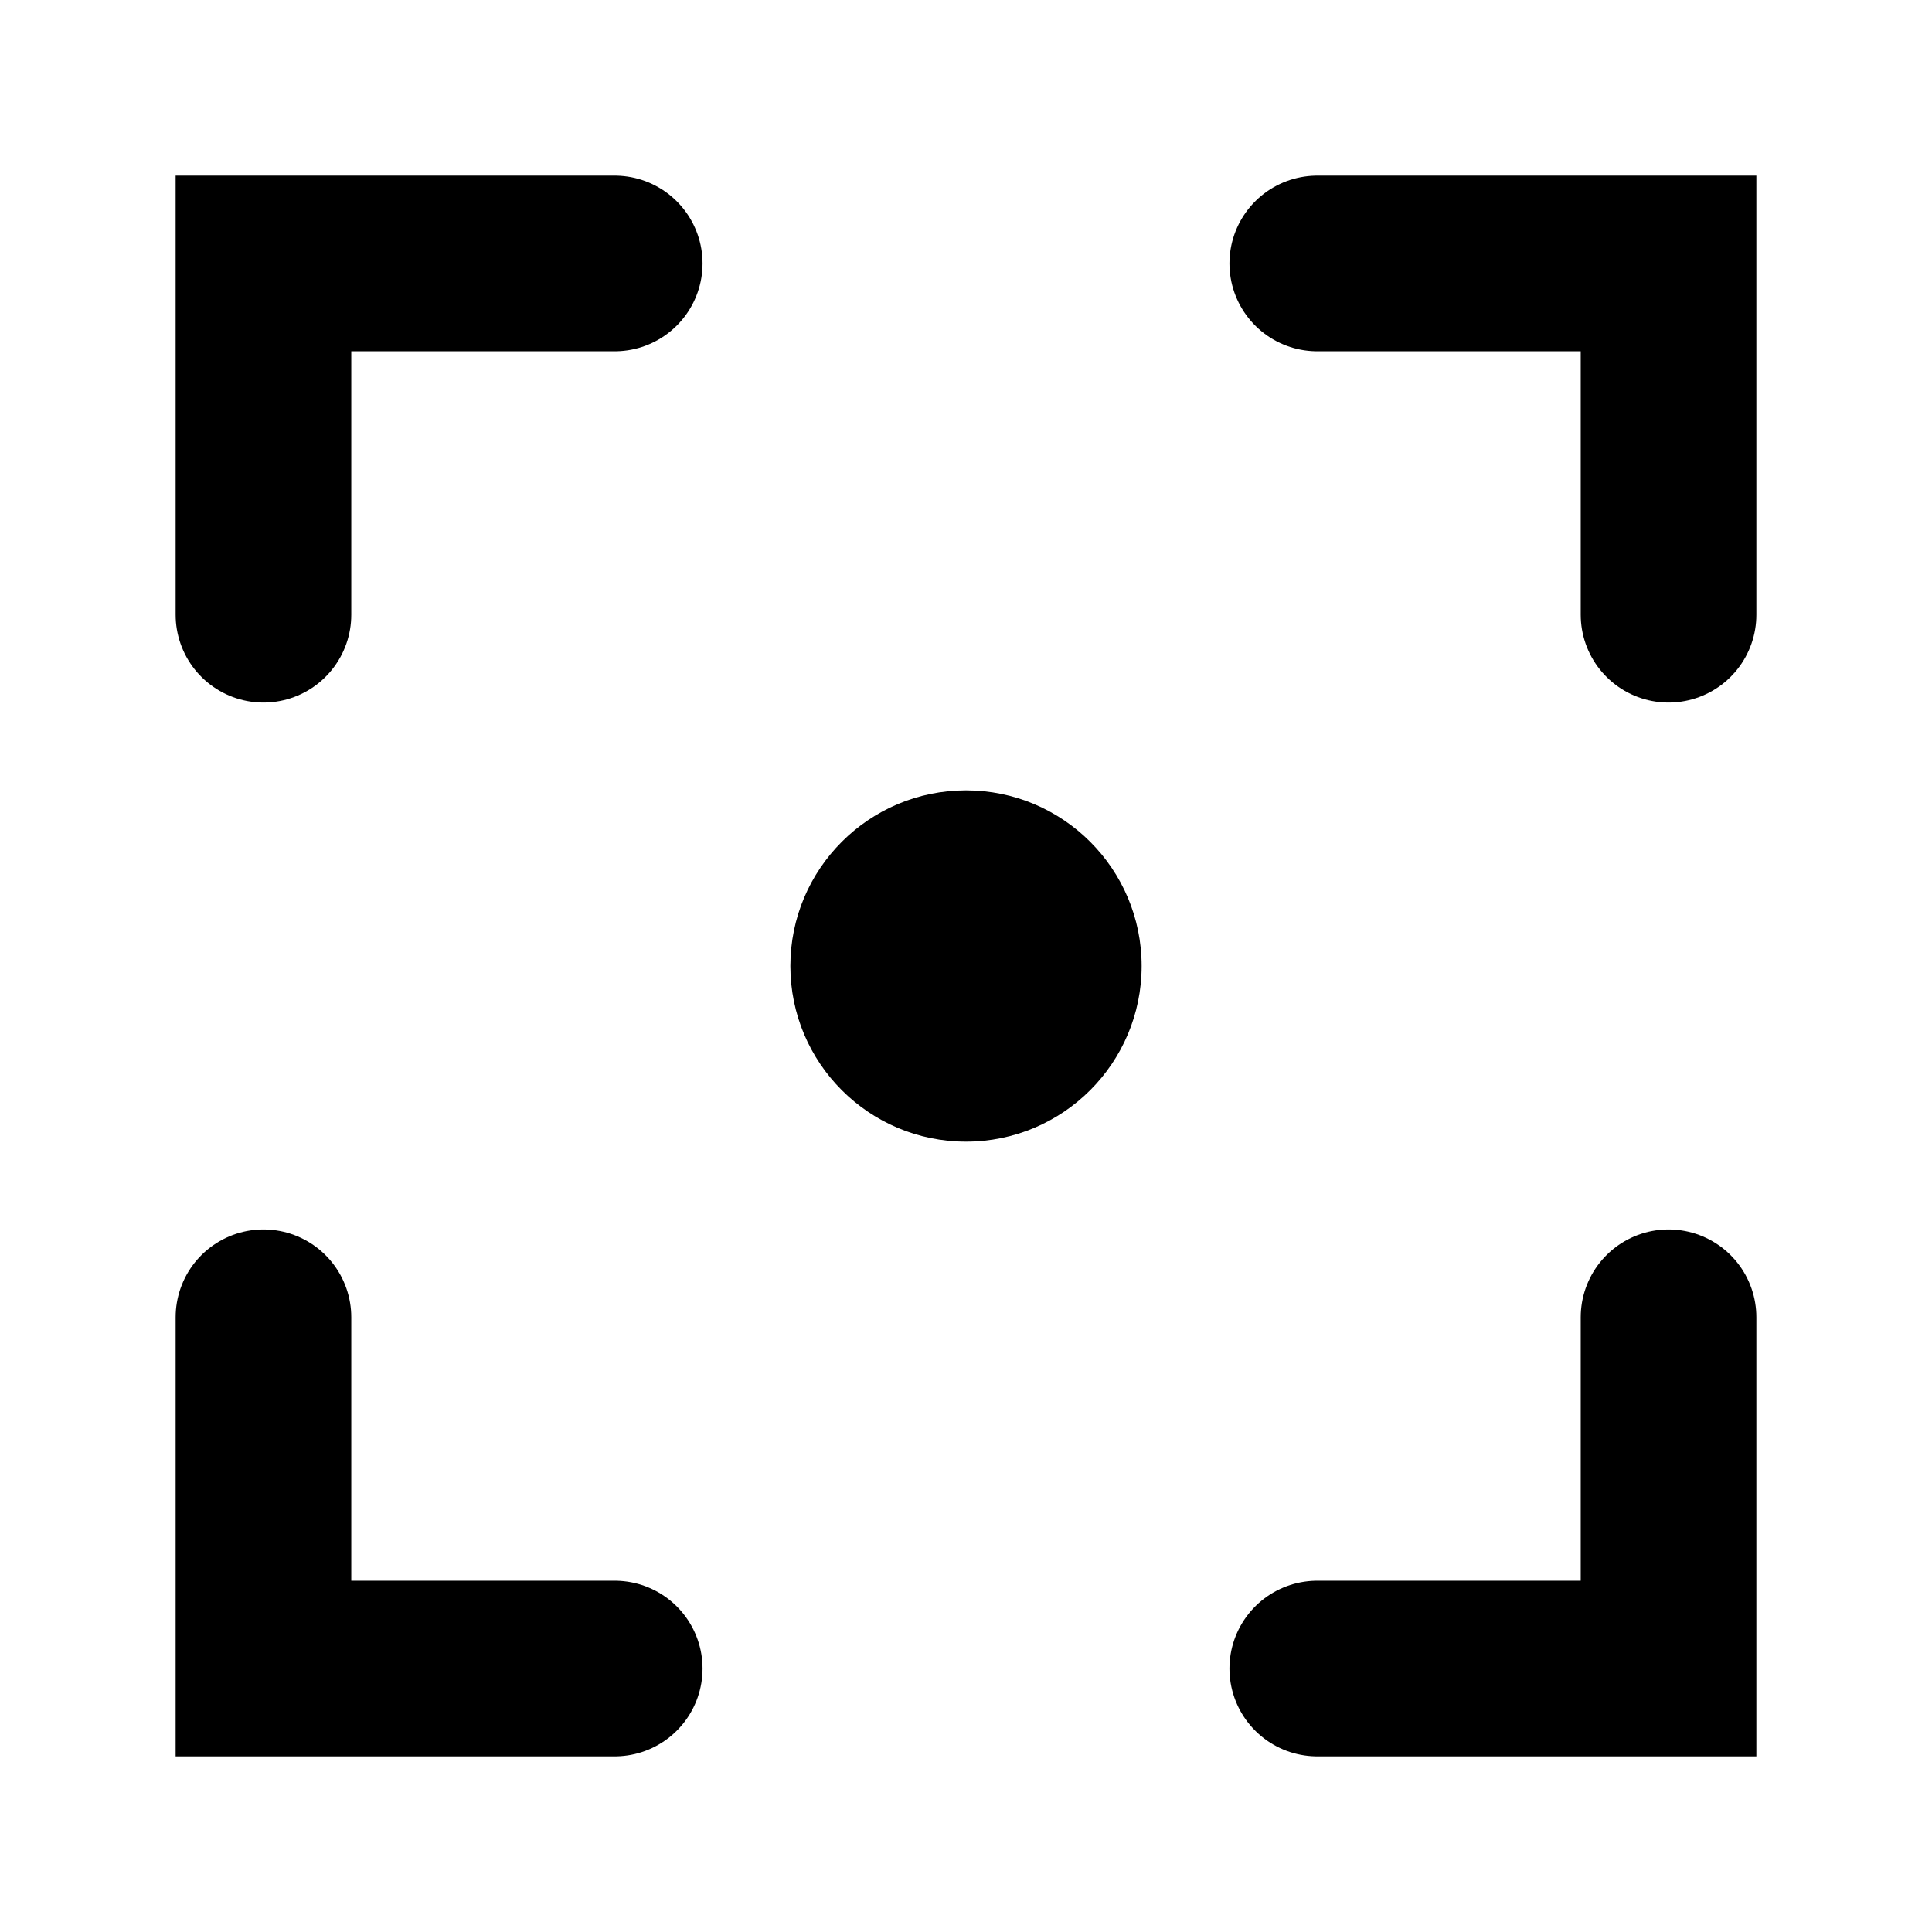
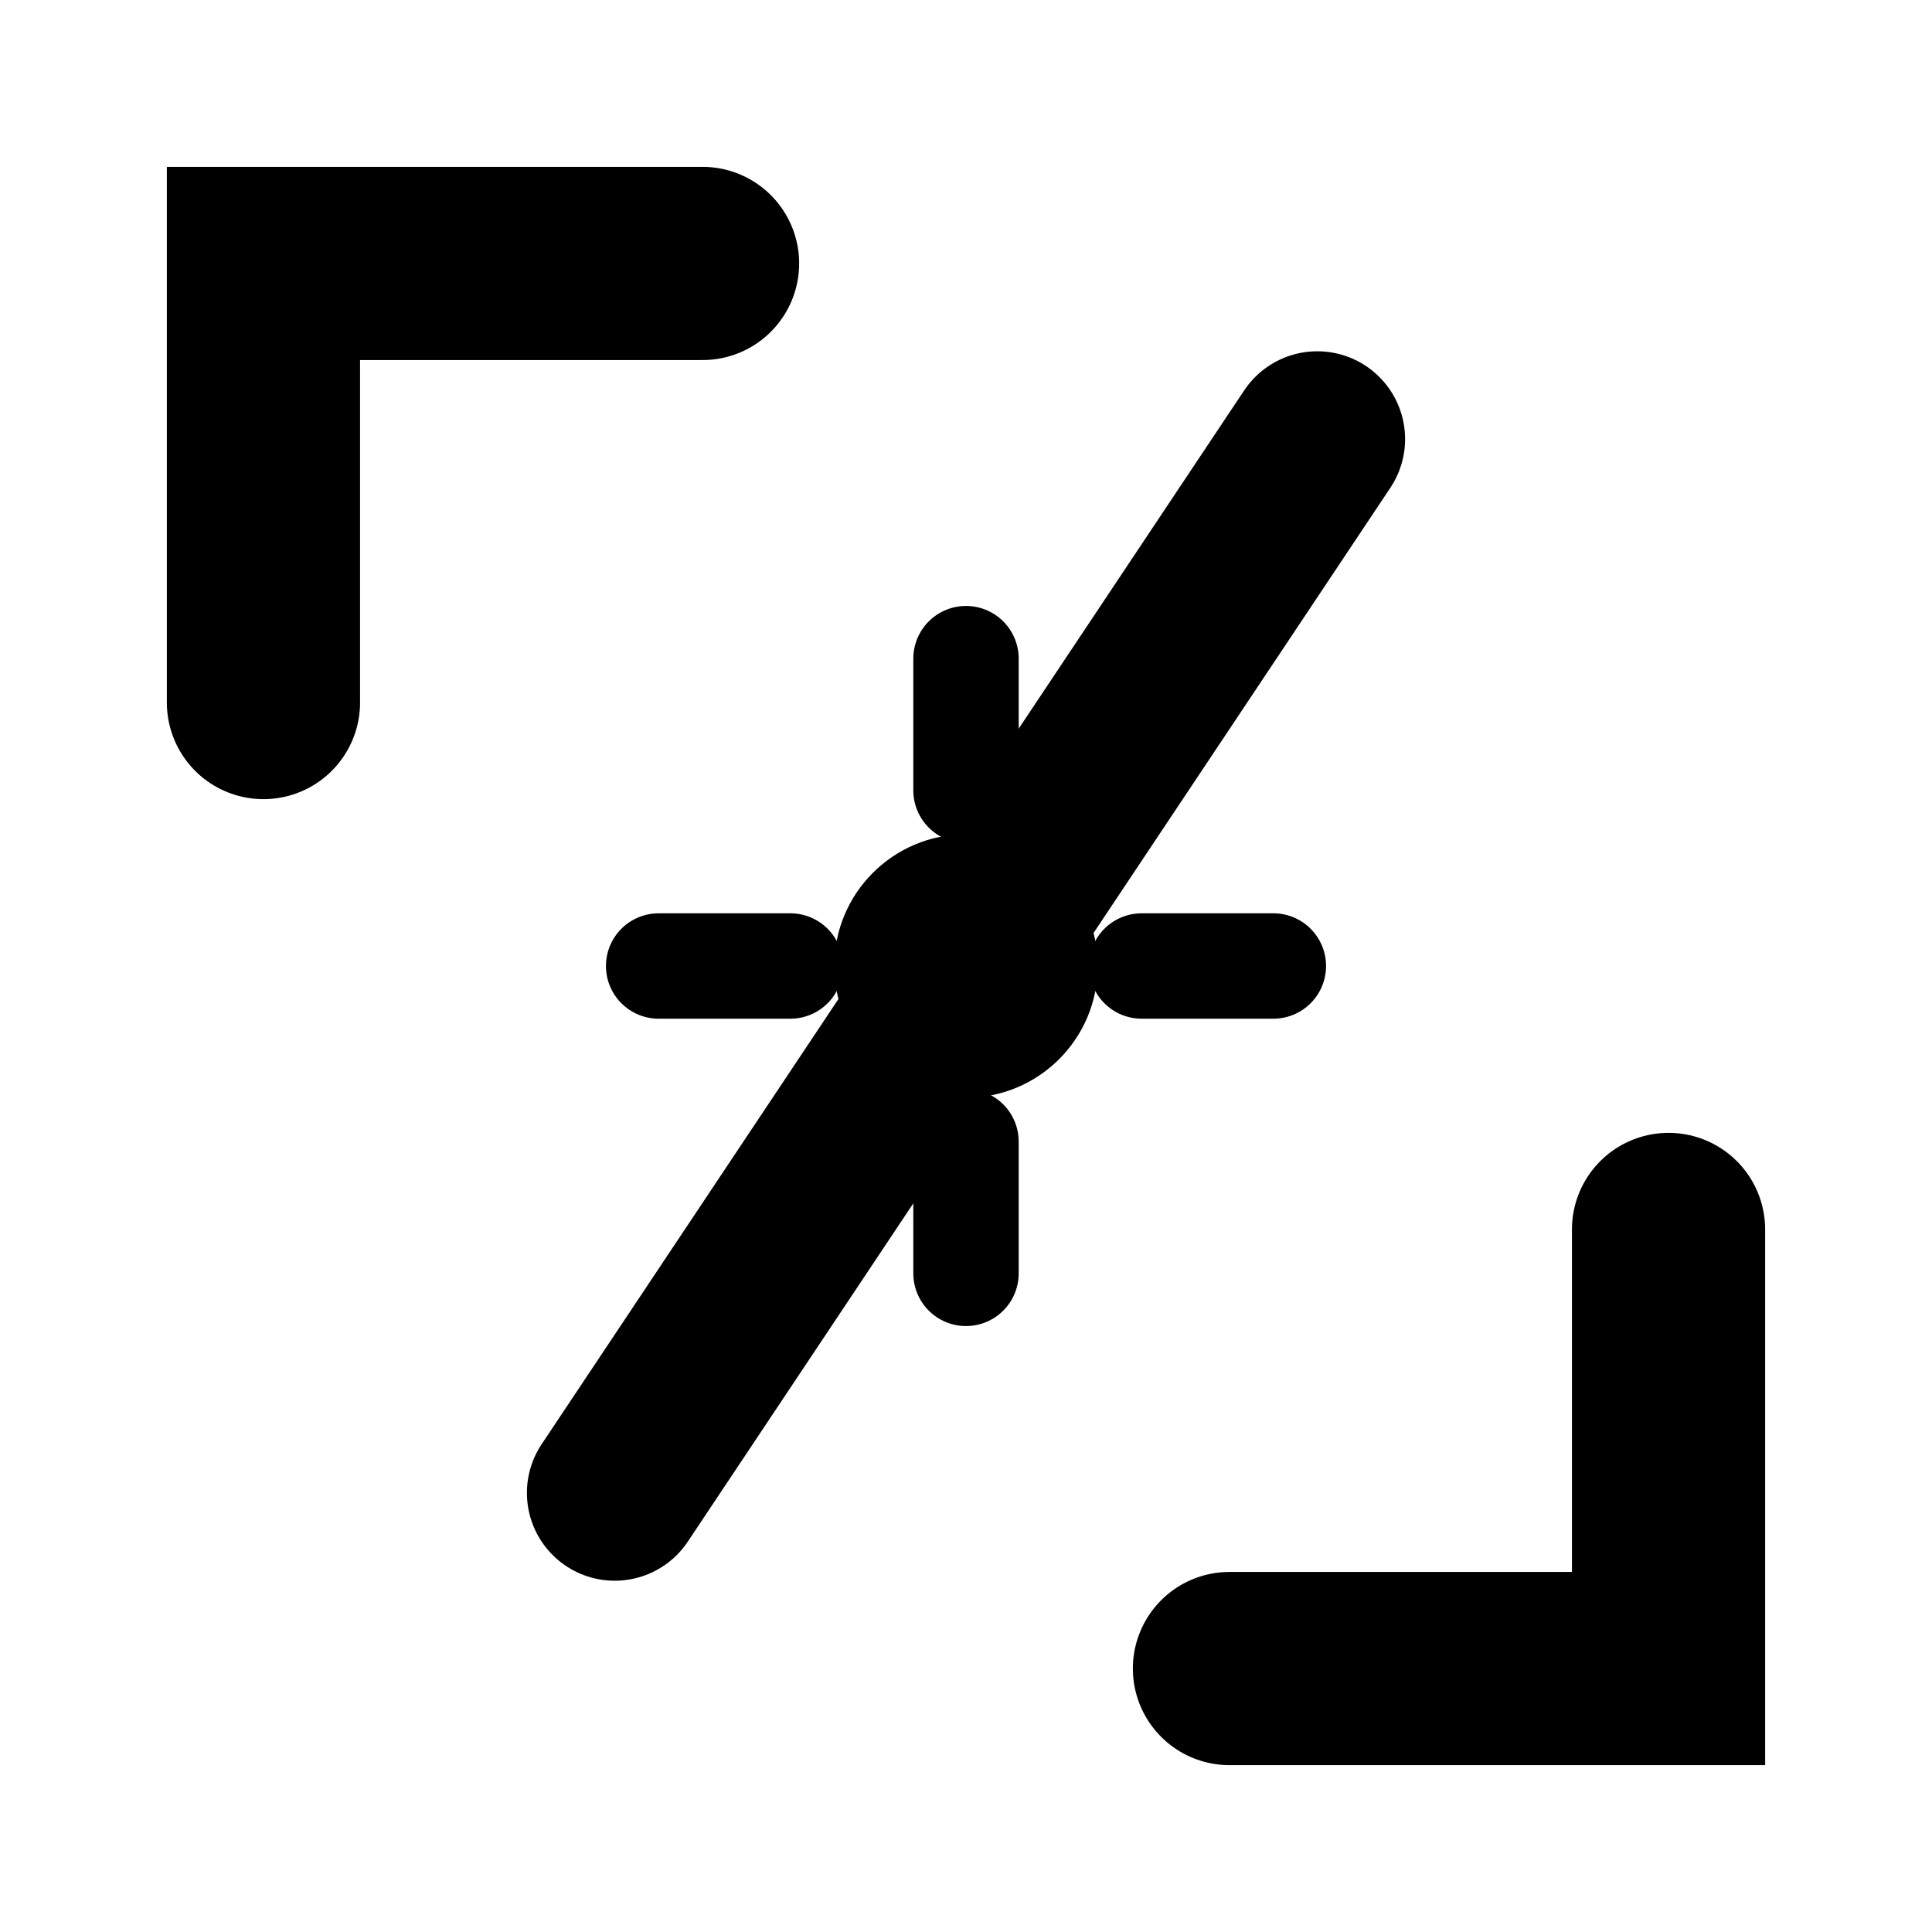
<svg xmlns="http://www.w3.org/2000/svg" viewBox="0 0 22 22">
-   <g stroke="#000" stroke-width="2" stroke-linecap="round" fill="none">
-     <path d="M 3,7 L 3,3 L 7,3" />
-     <path d="M 15,3 L 19,3 L 19,7" />
-     <path d="M 3,15 L 3,19 L 7,19" />
-     <path d="M 15,19 L 19,19 L 19,15" />
-   </g>
-   <circle cx="11" cy="11" r="2" fill="#000" />
+   <path d="M 3,8 L 3,3 L 8,3" stroke="#000" stroke-width="2.2" stroke-linecap="round" fill="none" />
+   <path d="M 14,19 L 19,19 L 19,14" stroke="#000" stroke-width="2.2" stroke-linecap="round" fill="none" />
+   <line x1="15" y1="5" x2="7" y2="17" stroke="#000" stroke-width="2" stroke-linecap="round" />
+   <circle cx="11" cy="11" r="1.5" fill="#000" />
+   <line x1="11" y1="7.5" x2="11" y2="9" stroke="#000" stroke-width="1.2" stroke-linecap="round" />
+   <line x1="11" y1="13" x2="11" y2="14.5" stroke="#000" stroke-width="1.2" stroke-linecap="round" />
+   <line x1="7.5" y1="11" x2="9" y2="11" stroke="#000" stroke-width="1.2" stroke-linecap="round" />
+   <line x1="13" y1="11" x2="14.5" y2="11" stroke="#000" stroke-width="1.2" stroke-linecap="round" />
</svg>
